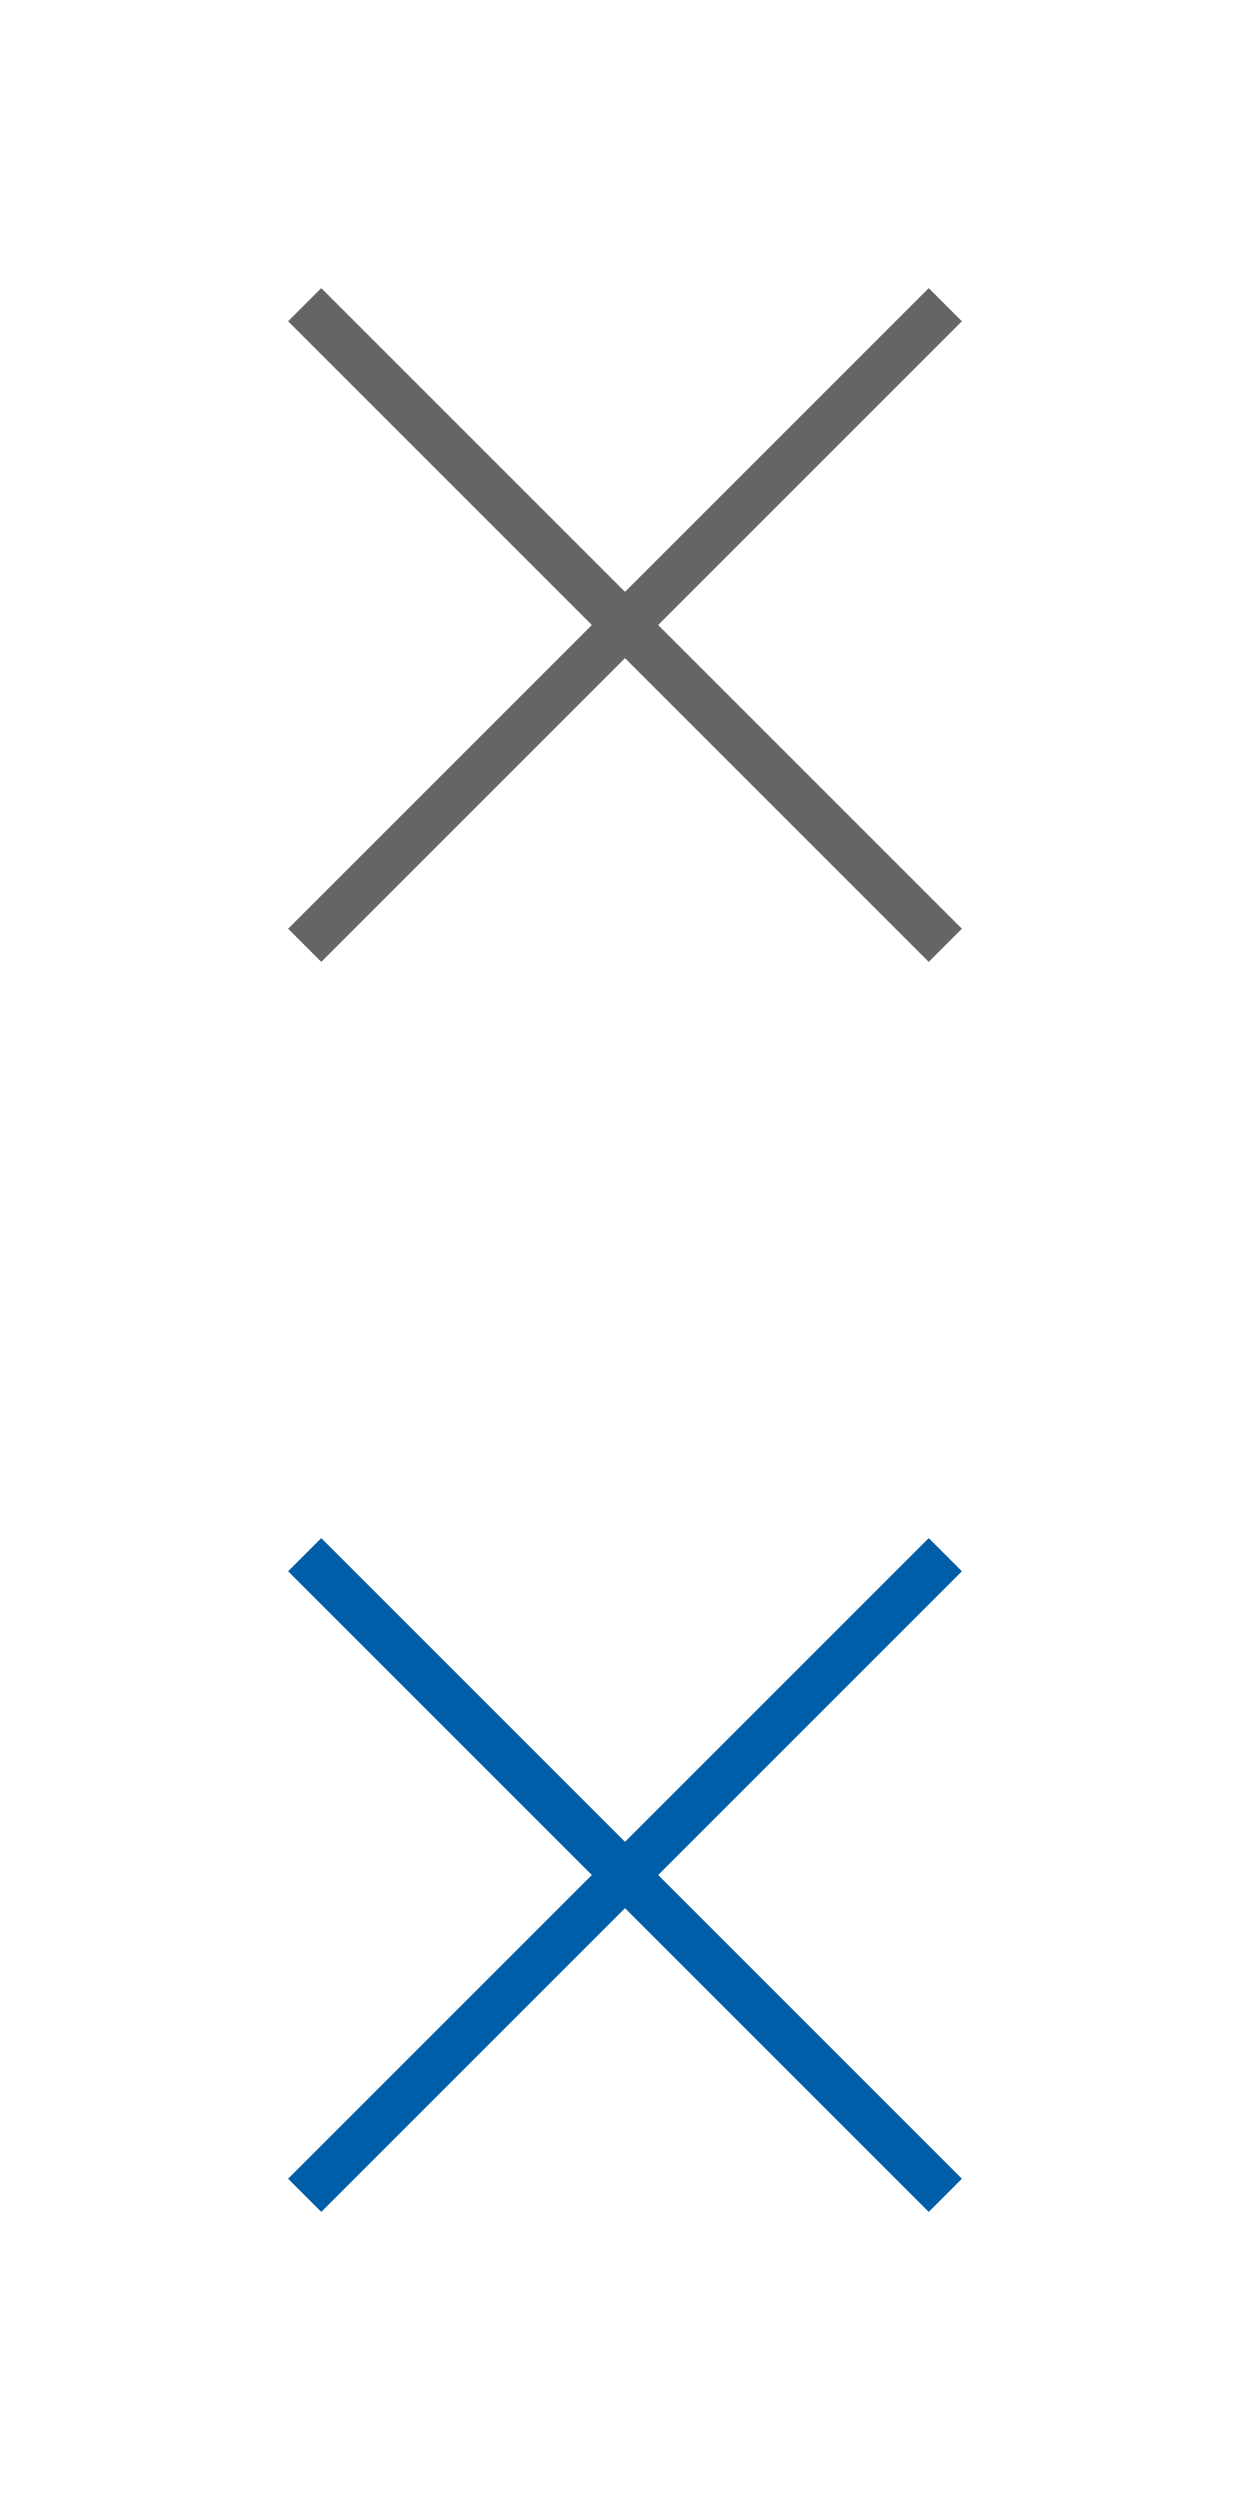
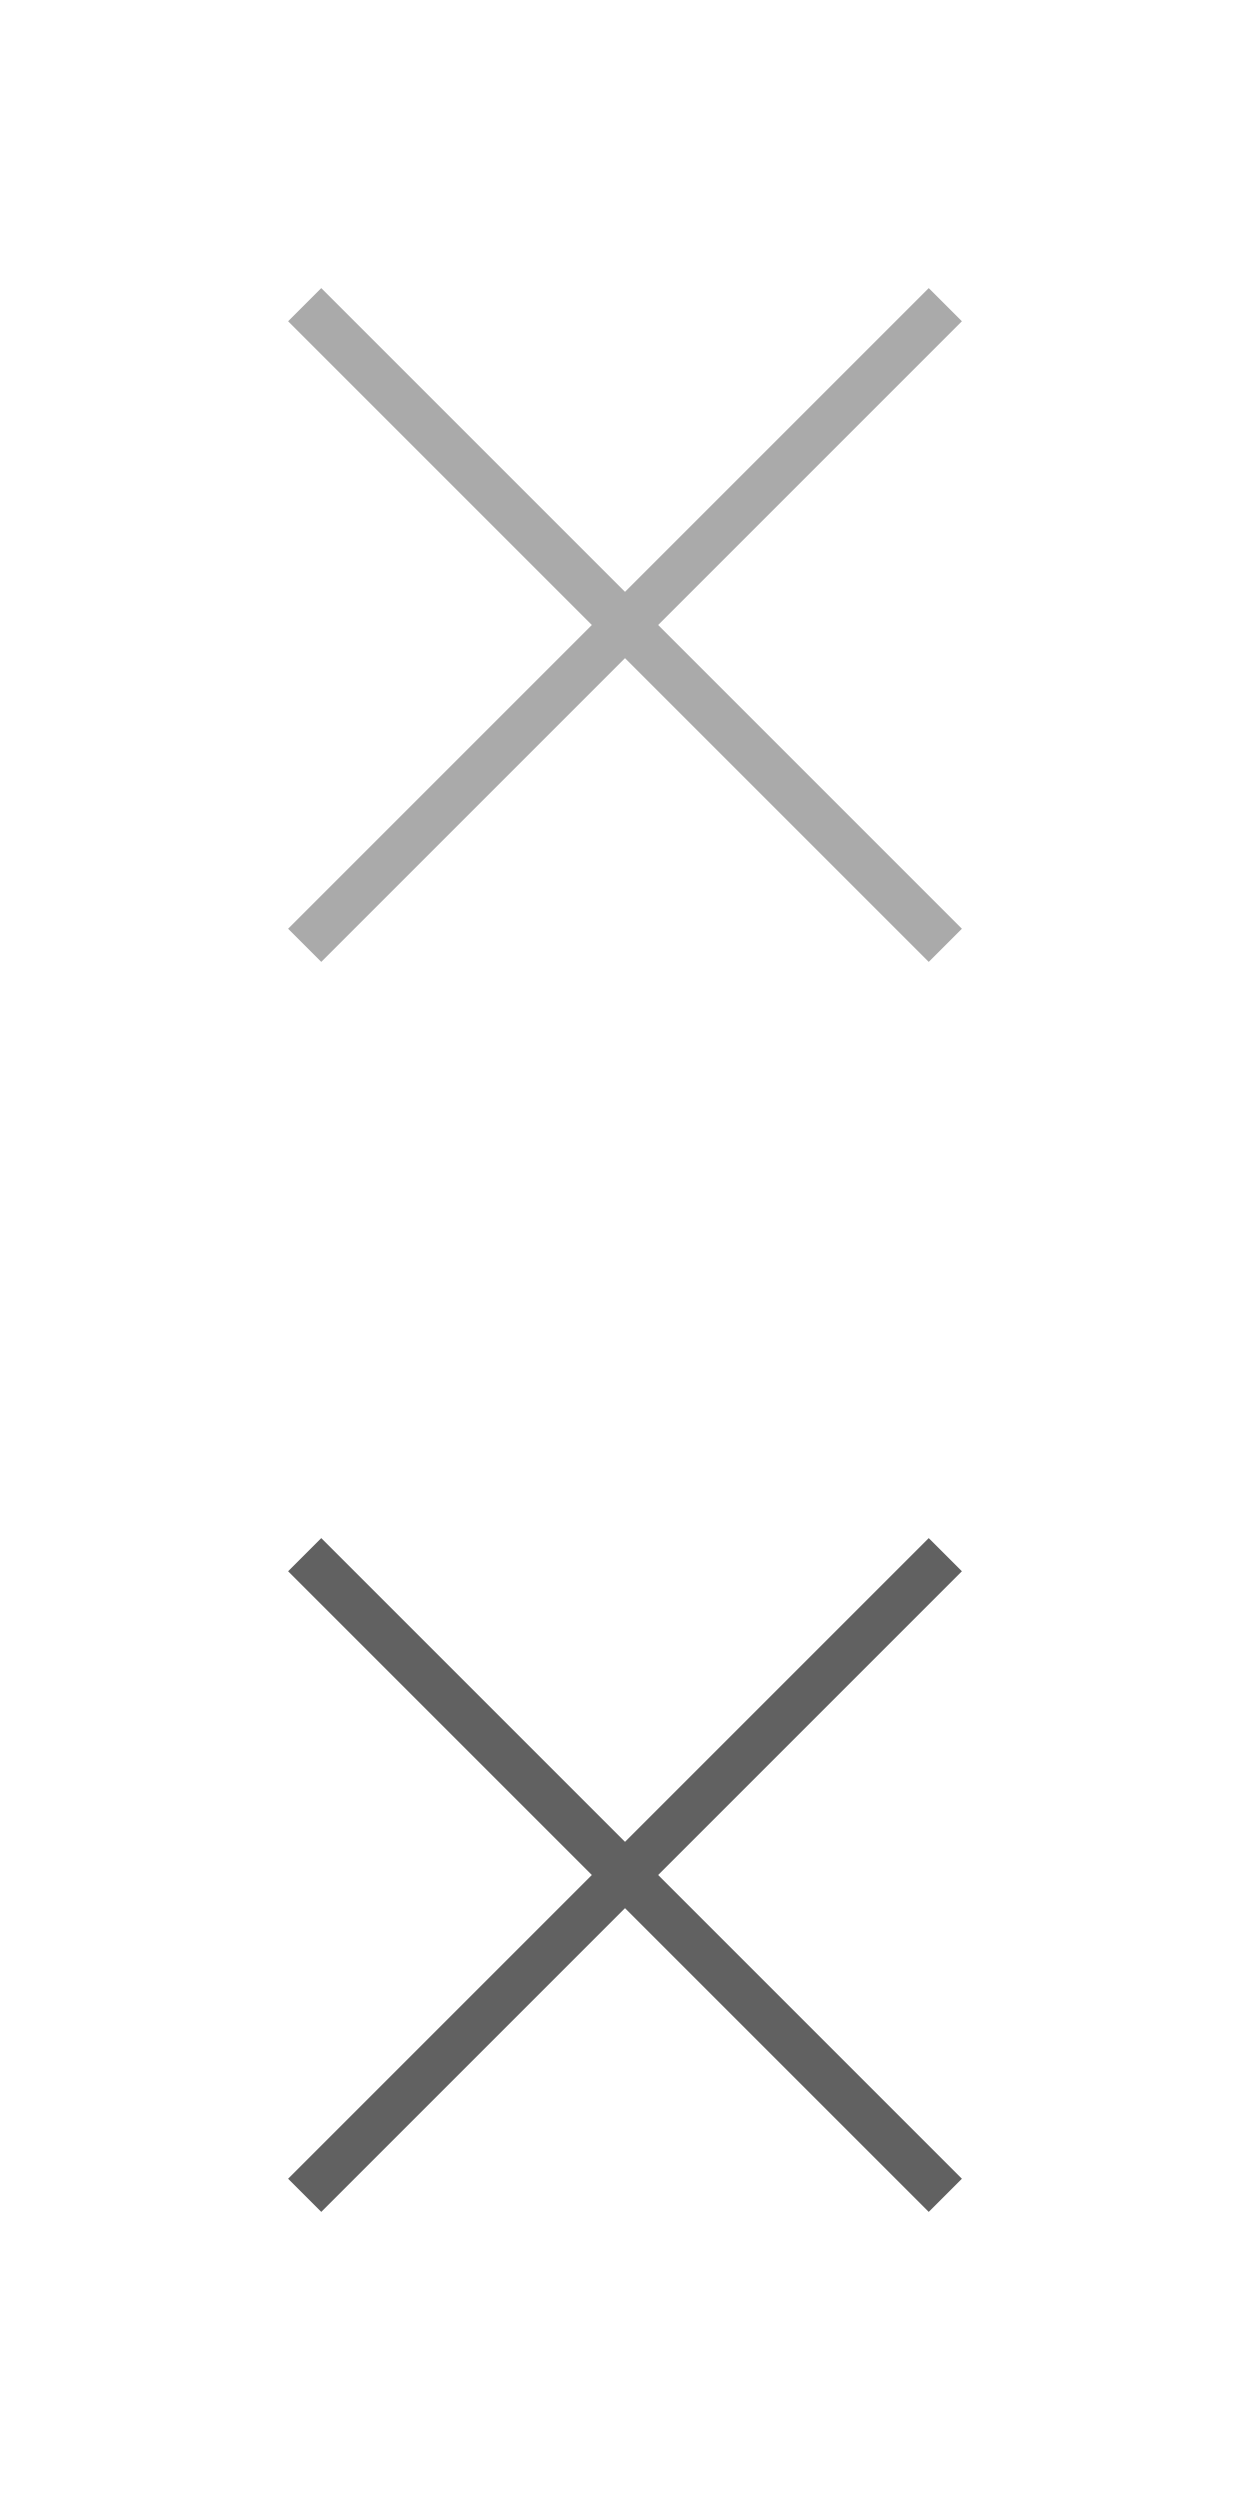
- <svg xmlns="http://www.w3.org/2000/svg" version="1.1" baseProfile="tiny" id="Layer_1" x="0px" y="0px" width="40px" height="80px" viewBox="-4 -4 40 80" xml:space="preserve">
-   <line fill="none" stroke="#656565" stroke-width="1.5" stroke-miterlimit="10" x1="5.75" y1="26.25" x2="26.25" y2="5.75" />
-   <line fill="none" stroke="#656565" stroke-width="1.5" stroke-miterlimit="10" x1="26.25" y1="26.25" x2="5.75" y2="5.75" />
-   <line fill="none" stroke="#005DA7" stroke-width="1.5" stroke-miterlimit="10" x1="5.75" y1="66.25" x2="26.25" y2="45.75" />
-   <line fill="none" stroke="#005DA7" stroke-width="1.5" stroke-miterlimit="10" x1="26.25" y1="66.25" x2="5.75" y2="45.75" />
+ <svg xmlns="http://www.w3.org/2000/svg" version="1.1" id="Layer_1" x="0px" y="0px" width="40px" height="80px" viewBox="0 0 40 80" enable-background="new 0 0 40 80" xml:space="preserve">
+   <line fill="none" stroke="#AAAAAA" stroke-width="1.5" stroke-miterlimit="10" x1="9.75" y1="30.25" x2="30.25" y2="9.75" />
+   <line fill="none" stroke="#AAAAAA" stroke-width="1.5" stroke-miterlimit="10" x1="30.25" y1="30.25" x2="9.75" y2="9.75" />
+   <line fill="none" stroke="#616161" stroke-width="1.5" stroke-miterlimit="10" x1="9.75" y1="70.25" x2="30.25" y2="49.75" />
+   <line fill="none" stroke="#616161" stroke-width="1.5" stroke-miterlimit="10" x1="30.25" y1="70.25" x2="9.75" y2="49.75" />
</svg>
